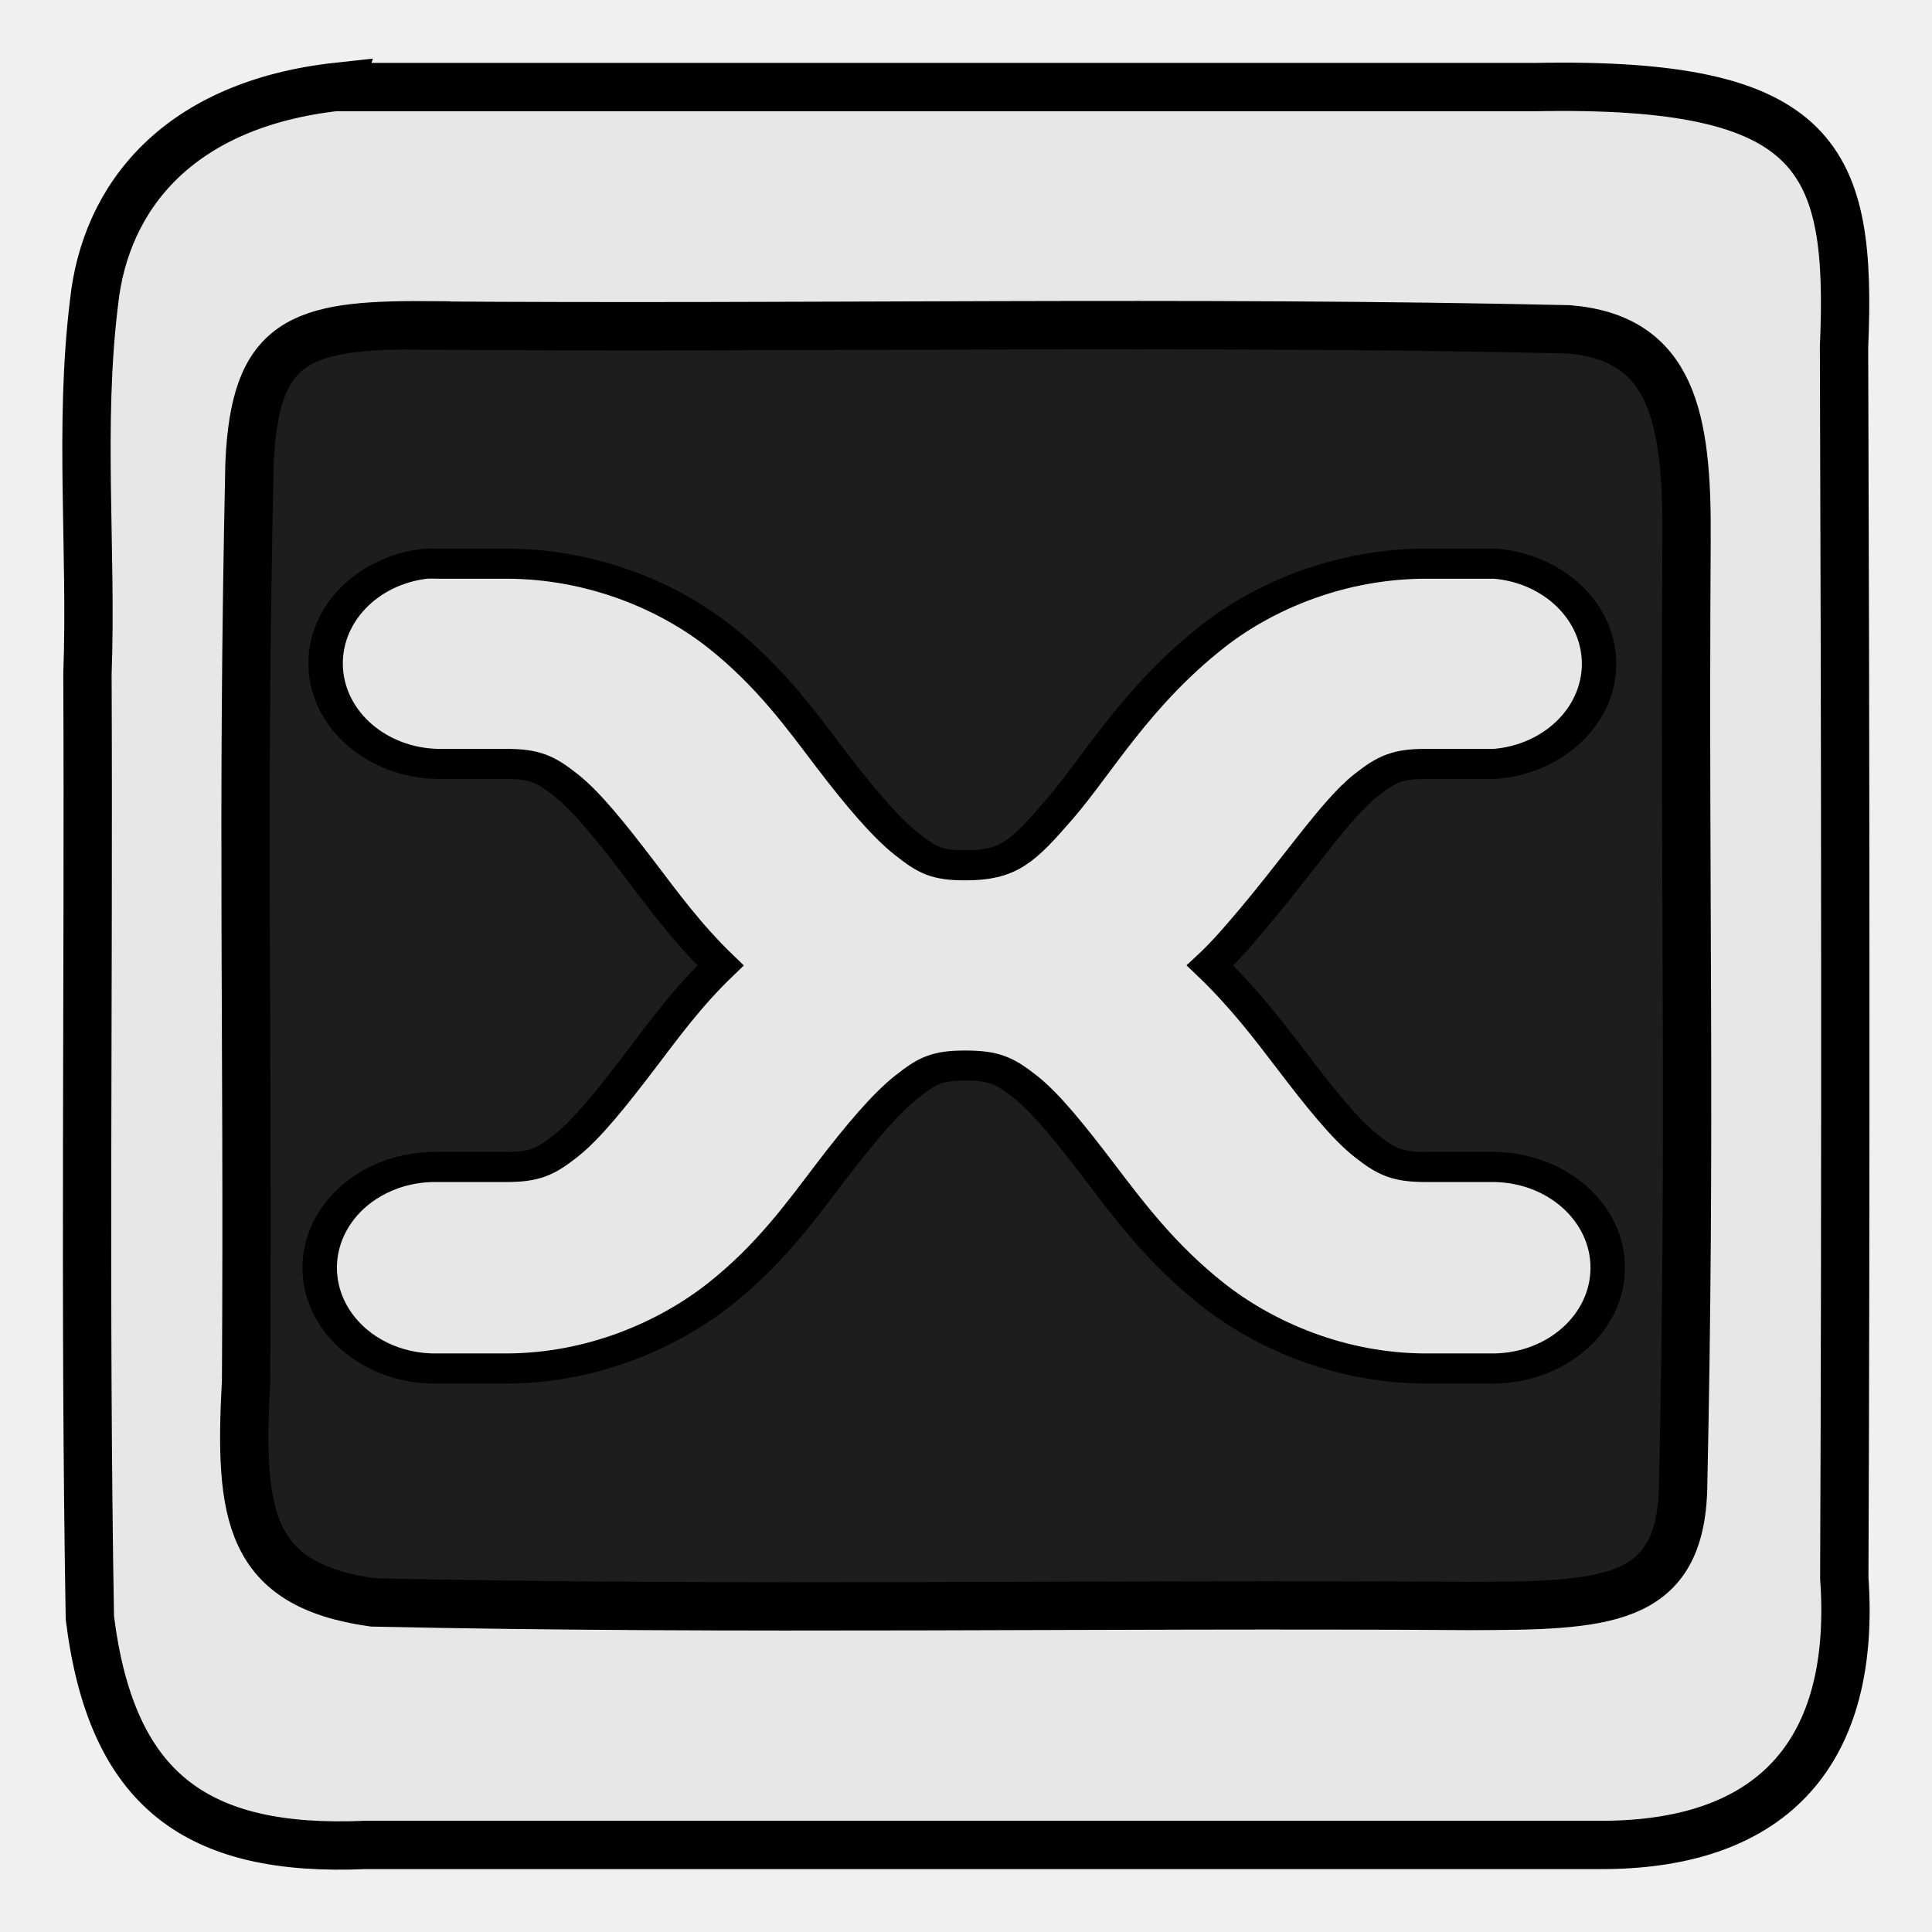
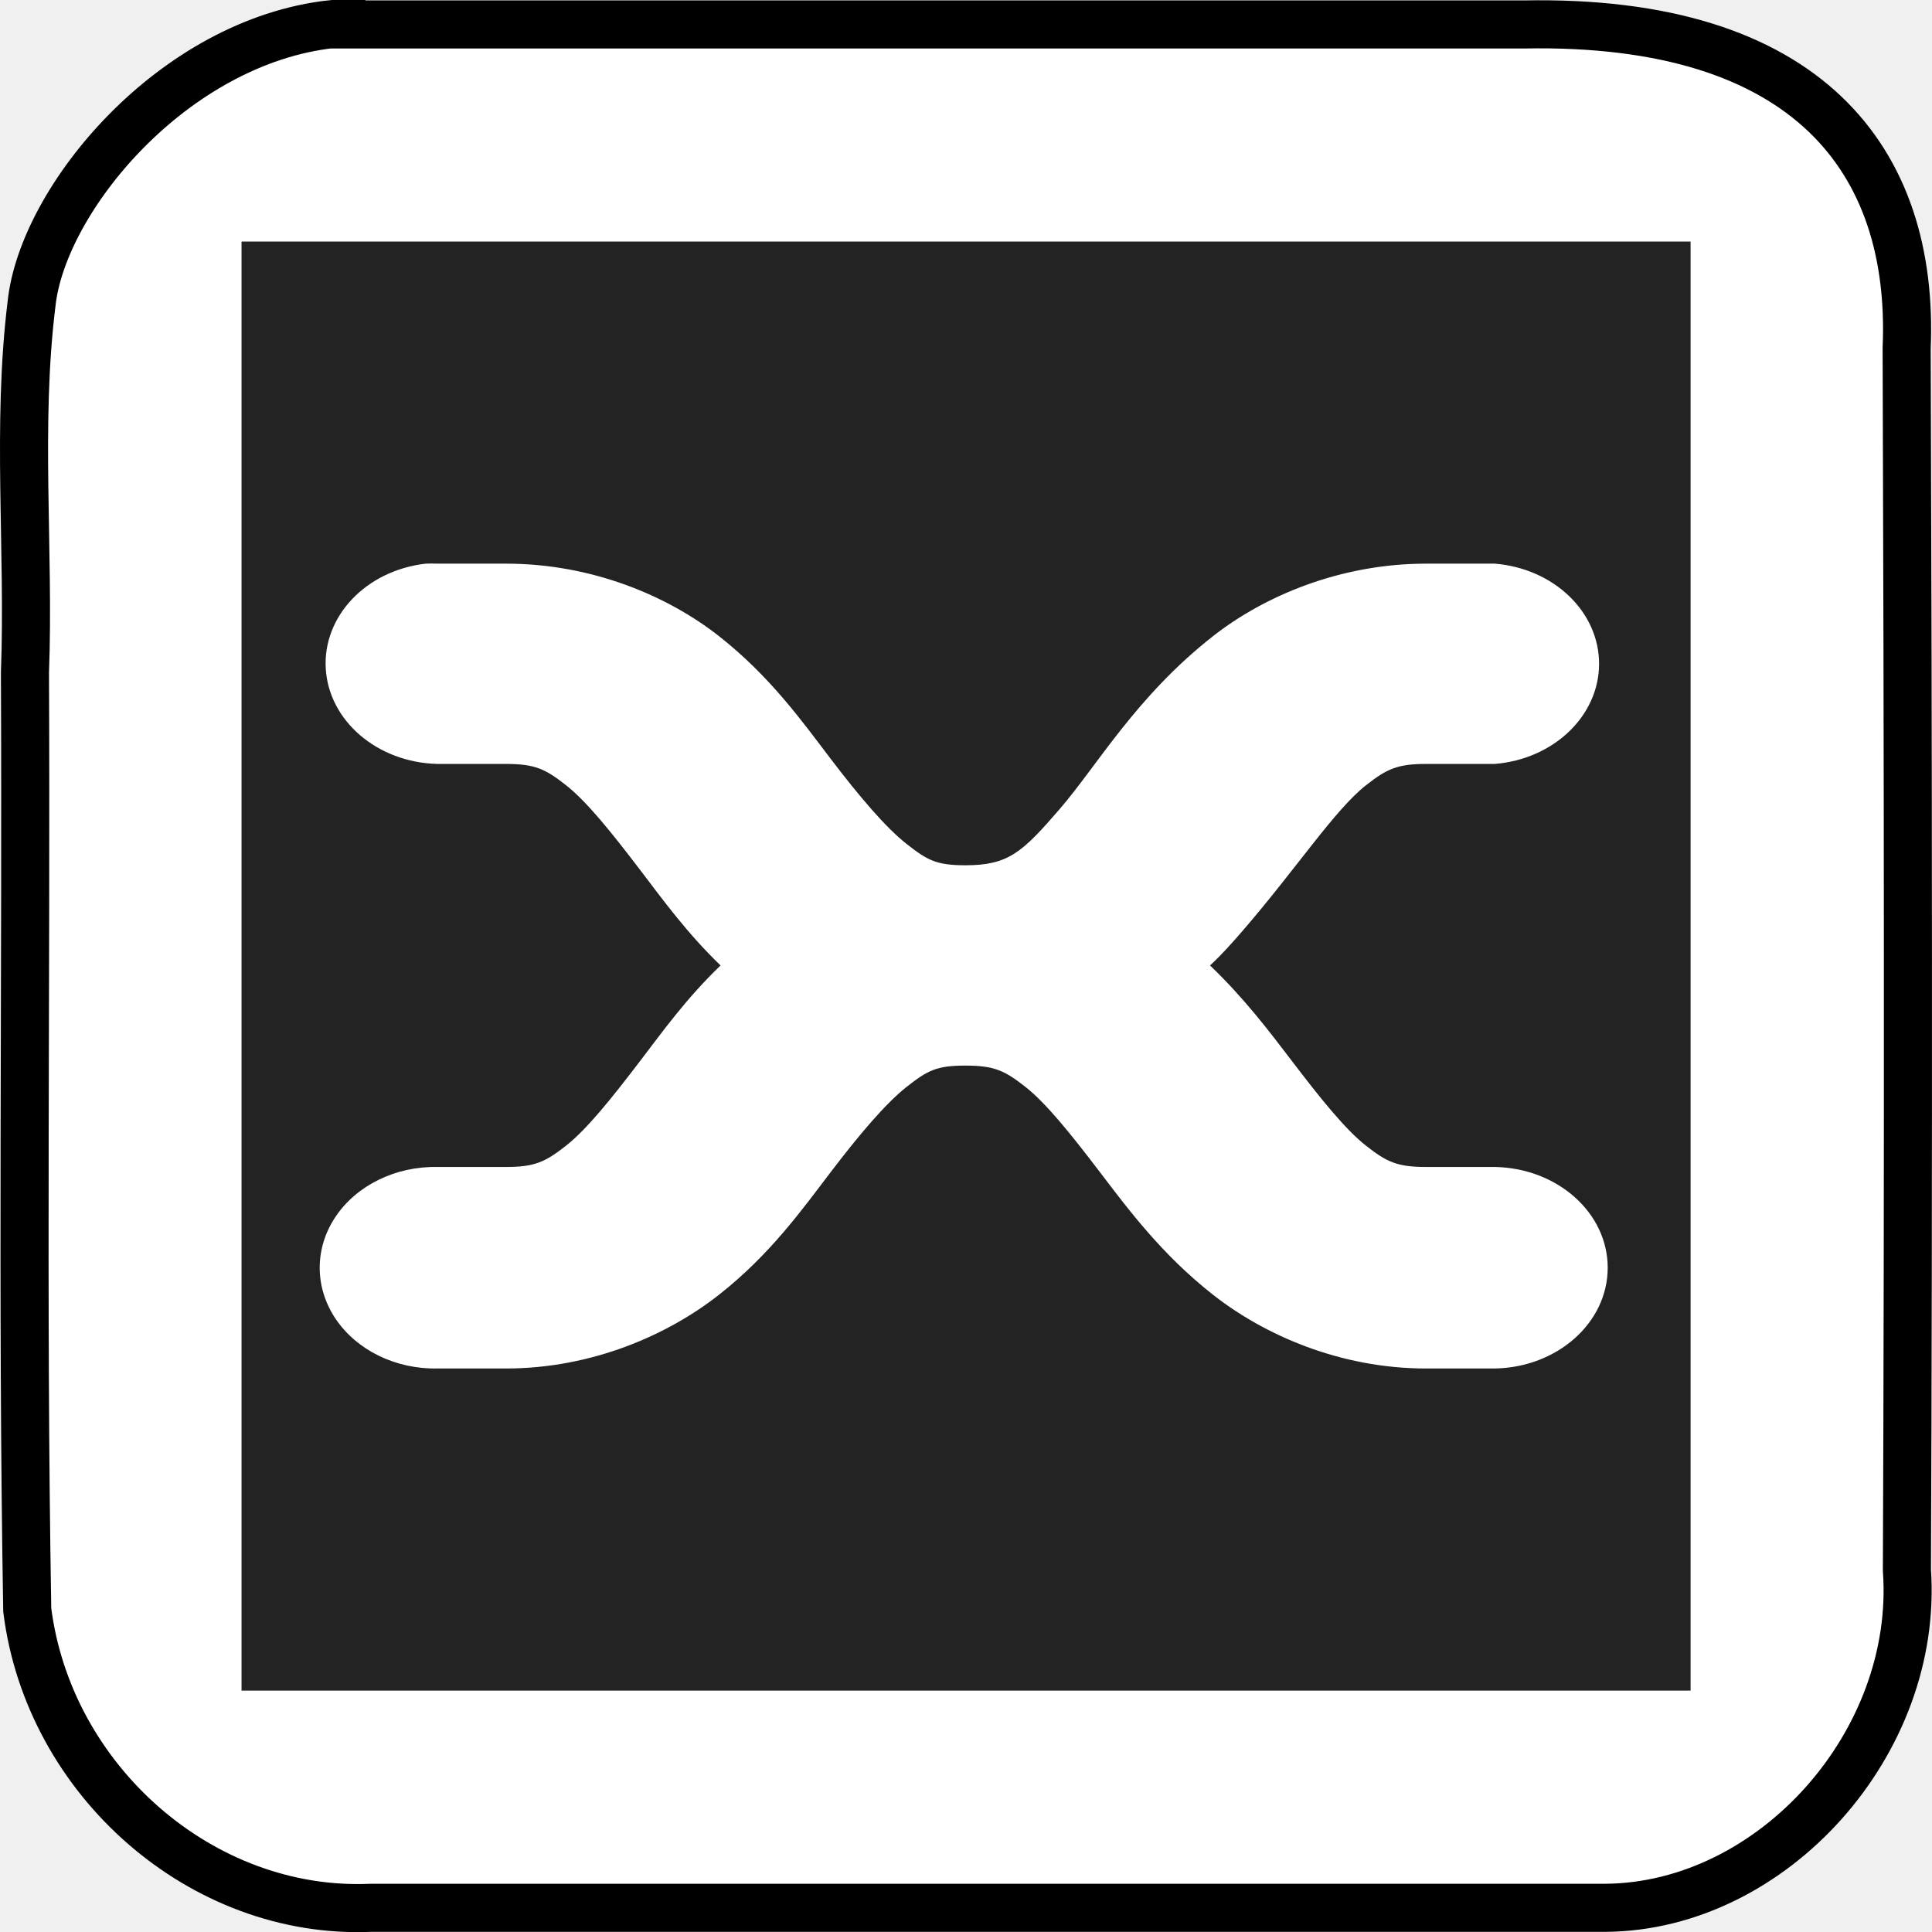
<svg xmlns="http://www.w3.org/2000/svg" xmlns:xlink="http://www.w3.org/1999/xlink" width="24" height="24" id="svg7782" version="1.1">
  <defs id="defs7784">
    <linearGradient id="linearGradient3823">
      <stop style="stop-color:#e7e7e7;stop-opacity:1;" offset="0" id="stop3825" />
      <stop style="stop-color:#c9c6c6;stop-opacity:1;" offset="1" id="stop3827" />
    </linearGradient>
    <radialGradient xlink:href="#linearGradient8757" id="radialGradient7018" gradientUnits="userSpaceOnUse" gradientTransform="matrix(1.005903,7.5993956e-8,-7.5993953e-8,1.005903,-1.502318,-1.708968)" cx="254.5" cy="289.5" fx="254.5" fy="289.5" r="157.5" />
    <linearGradient id="linearGradient8757">
      <stop id="stop8761" offset="0" style="stop-color:white;stop-opacity:0" />
      <stop style="stop-color:white;stop-opacity:0" offset="0.9" id="stop8767" />
      <stop id="stop8759" offset="1" style="stop-color:white;stop-opacity:1" />
    </linearGradient>
    <radialGradient xlink:href="#linearGradient3811" id="radialGradient7020" gradientUnits="userSpaceOnUse" gradientTransform="matrix(1,0,0,0.4364821,0,52.67068)" cx="-4.029" cy="93.468" fx="-4.029" fy="93.468" r="35.338" />
    <linearGradient id="linearGradient3811">
      <stop style="stop-color:#000000;stop-opacity:1;" offset="0" id="stop3813" />
      <stop style="stop-color:#000000;stop-opacity:0;" offset="1" id="stop3815" />
    </linearGradient>
    <radialGradient xlink:href="#linearGradient3688-166-749-5" id="radialGradient7022" gradientUnits="userSpaceOnUse" gradientTransform="matrix(2.003784,0,0,1.4,27.98813,-17.4)" cx="4.993" cy="43.5" fx="4.993" fy="43.5" r="2.5" />
    <linearGradient id="linearGradient3688-166-749-5">
      <stop id="stop2883-0" style="stop-color:#181818;stop-opacity:1" offset="0" />
      <stop id="stop2885-5" style="stop-color:#181818;stop-opacity:0" offset="1" />
    </linearGradient>
    <radialGradient xlink:href="#linearGradient3688-464-309-8" id="radialGradient7024" gradientUnits="userSpaceOnUse" gradientTransform="matrix(2.003784,0,0,1.4,-20.01187,-104.4)" cx="4.993" cy="43.5" fx="4.993" fy="43.5" r="2.5" />
    <linearGradient id="linearGradient3688-464-309-8">
      <stop id="stop2889-9" style="stop-color:#181818;stop-opacity:1" offset="0" />
      <stop id="stop2891-4" style="stop-color:#181818;stop-opacity:0" offset="1" />
    </linearGradient>
    <linearGradient xlink:href="#linearGradient3702-501-757-0" id="linearGradient7026" gradientUnits="userSpaceOnUse" x1="25.058" y1="47.028" x2="25.058" y2="39.999" />
    <linearGradient id="linearGradient3702-501-757-0">
      <stop id="stop2895-0" style="stop-color:#181818;stop-opacity:0" offset="0" />
      <stop id="stop2897-2" style="stop-color:#181818;stop-opacity:1" offset="0.5" />
      <stop id="stop2899-6" style="stop-color:#181818;stop-opacity:0" offset="1" />
    </linearGradient>
    <radialGradient xlink:href="#linearGradient8655" id="radialGradient7028" gradientUnits="userSpaceOnUse" gradientTransform="matrix(2.0282874e-7,24.39764,-25.80979,-4.4949761e-7,943.5457,458.5335)" cx="7.496" cy="8.45" fx="7.496" fy="8.45" r="20" />
    <linearGradient id="linearGradient8655">
      <stop id="stop8657" style="stop-color:#ac57ff;stop-opacity:1" offset="0" />
      <stop id="stop8659" style="stop-color:#f0431a;stop-opacity:1;" offset="1" />
    </linearGradient>
    <linearGradient xlink:href="#linearGradient3895-9-0-3-2-4" id="linearGradient7030" gradientUnits="userSpaceOnUse" gradientTransform="matrix(10.43977,0,0,10.43977,474.9034,588.35)" x1="13.209" y1="4.376" x2="13.209" y2="43.847" />
    <linearGradient id="linearGradient3895-9-0-3-2-4">
      <stop id="stop3897-0-5-7-0-3" style="stop-color:#911986;stop-opacity:1" offset="0" />
      <stop id="stop3899-8-7-06-7-9" style="stop-color:#ad1141;stop-opacity:1" offset="1" />
    </linearGradient>
    <radialGradient xlink:href="#linearGradient8265-821-176-38-919-66-249-7-7" id="radialGradient7032" gradientUnits="userSpaceOnUse" gradientTransform="matrix(0.8384691,0,0,0.8384691,41.1096,46.76318)" cx="254.5" cy="289.5" fx="254.5" fy="289.5" r="159" />
    <linearGradient id="linearGradient8265-821-176-38-919-66-249-7-7">
      <stop offset="0" style="stop-color:#ffffff;stop-opacity:1" id="stop2687-1-9" />
      <stop offset="1" style="stop-color:#ffffff;stop-opacity:0" id="stop2689-5-4" />
    </linearGradient>
    <radialGradient xlink:href="#linearGradient8661" id="radialGradient7034" gradientUnits="userSpaceOnUse" gradientTransform="matrix(-0.2030062,9.194389,-16.91851,-0.3735512,869.0484,-1104.844)" cx="7.496" cy="8.45" fx="7.496" fy="8.45" r="20" />
    <linearGradient id="linearGradient8661">
      <stop id="stop8663" offset="0" style="stop-color:#f90062;stop-opacity:1" />
      <stop id="stop8665" offset="1" style="stop-color:#ff418c;stop-opacity:0" />
    </linearGradient>
    <linearGradient xlink:href="#linearGradient3924" id="linearGradient7036" gradientUnits="userSpaceOnUse" gradientTransform="matrix(10.02065,0,0,10.02065,484.9621,598.4088)" x1="24" y1="5" x2="24" y2="43" />
    <linearGradient id="linearGradient3924">
      <stop id="stop3926" style="stop-color:#ffffff;stop-opacity:1;" offset="0" />
      <stop offset="0.063" style="stop-color:#ffffff;stop-opacity:0.235;" id="stop3928" />
      <stop id="stop3930" style="stop-color:#ffffff;stop-opacity:0.157;" offset="0.951" />
      <stop id="stop3932" style="stop-color:#ffffff;stop-opacity:0.392;" offset="1" />
    </linearGradient>
    <radialGradient xlink:href="#linearGradient8775" id="radialGradient7038" gradientUnits="userSpaceOnUse" gradientTransform="matrix(1.053736,0,0,1.041779,-13.67583,-12.09512)" cx="254.5" cy="289.5" fx="254.5" fy="289.5" r="157.5" />
    <linearGradient id="linearGradient8775">
      <stop style="stop-color:white;stop-opacity:0" offset="0" id="stop8777" />
      <stop id="stop7191" offset="0.511" style="stop-color:white;stop-opacity:0;" />
      <stop id="stop8779" offset="0.851" style="stop-color:white;stop-opacity:0" />
      <stop style="stop-color:white;stop-opacity:1" offset="1" id="stop8781" />
    </linearGradient>
    <linearGradient xlink:href="#linearGradient8265-821-176-38-919-66-249-7-7" id="linearGradient7040" gradientUnits="userSpaceOnUse" gradientTransform="matrix(8.4234,0,0,13.19931,522.3497,569.6881)" x1="16.626" y1="15.298" x2="20.055" y2="24.628" />
    <linearGradient id="linearGradient7479">
      <stop offset="0" style="stop-color:#ffffff;stop-opacity:1" id="stop7481" />
      <stop offset="1" style="stop-color:#ffffff;stop-opacity:0" id="stop7483" />
    </linearGradient>
    <linearGradient y2="24.628" x2="20.055" y1="15.298" x1="16.626" gradientTransform="matrix(8.4234,0,0,13.19931,522.3497,569.6881)" gradientUnits="userSpaceOnUse" id="linearGradient7508" xlink:href="#linearGradient8265-821-176-38-919-66-249-7-7" />
    <radialGradient xlink:href="#linearGradient8757" id="radialGradient8112" gradientUnits="userSpaceOnUse" gradientTransform="matrix(1.005903,7.5993956e-8,-7.5993953e-8,1.005903,-1.502318,-1.708968)" cx="254.5" cy="289.5" fx="254.5" fy="289.5" r="157.5" />
    <radialGradient xlink:href="#linearGradient3811" id="radialGradient8114" gradientUnits="userSpaceOnUse" gradientTransform="matrix(1,0,0,0.4364821,0,52.67068)" cx="-4.029" cy="93.468" fx="-4.029" fy="93.468" r="35.338" />
    <radialGradient xlink:href="#linearGradient3688-166-749-5" id="radialGradient8116" gradientUnits="userSpaceOnUse" gradientTransform="matrix(2.003784,0,0,1.4,27.98813,-17.4)" cx="4.993" cy="43.5" fx="4.993" fy="43.5" r="2.5" />
    <radialGradient xlink:href="#linearGradient3688-464-309-8" id="radialGradient8118" gradientUnits="userSpaceOnUse" gradientTransform="matrix(2.003784,0,0,1.4,-20.01187,-104.4)" cx="4.993" cy="43.5" fx="4.993" fy="43.5" r="2.5" />
    <linearGradient xlink:href="#linearGradient3702-501-757-0" id="linearGradient8120" gradientUnits="userSpaceOnUse" x1="25.058" y1="47.028" x2="25.058" y2="39.999" />
    <radialGradient xlink:href="#linearGradient8655" id="radialGradient8122" gradientUnits="userSpaceOnUse" gradientTransform="matrix(2.0282874e-7,24.39764,-25.80979,-4.4949761e-7,943.5457,458.5335)" cx="7.496" cy="8.45" fx="7.496" fy="8.45" r="20" />
    <linearGradient xlink:href="#linearGradient3895-9-0-3-2-4" id="linearGradient8124" gradientUnits="userSpaceOnUse" gradientTransform="matrix(10.43977,0,0,10.43977,474.9034,588.35)" x1="13.209" y1="4.376" x2="13.209" y2="43.847" />
    <radialGradient xlink:href="#linearGradient8265-821-176-38-919-66-249-7-7" id="radialGradient8126" gradientUnits="userSpaceOnUse" gradientTransform="matrix(0.8384691,0,0,0.8384691,41.1096,46.76318)" cx="254.5" cy="289.5" fx="254.5" fy="289.5" r="159" />
    <radialGradient xlink:href="#linearGradient8661" id="radialGradient8128" gradientUnits="userSpaceOnUse" gradientTransform="matrix(-0.2030062,9.194389,-16.91851,-0.3735512,869.0484,-1104.844)" cx="7.496" cy="8.45" fx="7.496" fy="8.45" r="20" />
    <linearGradient xlink:href="#linearGradient3924" id="linearGradient8130" gradientUnits="userSpaceOnUse" gradientTransform="matrix(10.02065,0,0,10.02065,484.9621,598.4088)" x1="24" y1="5" x2="24" y2="43" />
    <radialGradient xlink:href="#linearGradient8775" id="radialGradient8132" gradientUnits="userSpaceOnUse" gradientTransform="matrix(1.053736,0,0,1.041779,-13.67583,-12.09512)" cx="254.5" cy="289.5" fx="254.5" fy="289.5" r="157.5" />
    <linearGradient xlink:href="#linearGradient8265-821-176-38-919-66-249-7-7" id="linearGradient8134" gradientUnits="userSpaceOnUse" gradientTransform="matrix(8.4234,0,0,13.19931,522.3497,569.6881)" x1="16.626" y1="15.298" x2="20.055" y2="24.628" />
  </defs>
  <g id="layer1" transform="translate(0,-1028.362)">
    <g id="g3829" transform="matrix(1.571428,0,0,1.57143,-0.5714282,-600.7796)" style="fill:#ffffff;fill-opacity:1;stroke:none">
-       <rect style="fill:#1d1d1d;fill-opacity:1;fill-rule:nonzero;stroke:none;stroke-width:0.15;stroke-miterlimit:4;stroke-opacity:1;stroke-dasharray:none" id="rect3822" width="19.169" height="18.61" x="2.593" y="3" transform="matrix(0.6363638,0,0,0.6363631,0.3636362,1036.726)" />
-       <path style="fill:#e7e7e7;fill-opacity:1;stroke:#000000;stroke-width:0.382;stroke-miterlimit:4;stroke-opacity:1;stroke-dasharray:none" d="m 3.036,1037.411 c -1.263,0.138 -1.84,0.87 -1.929,1.706 -0.12,0.972 -0.016,1.958 -0.052,2.935 0.011,2.487 -0.024,4.978 0.019,7.463 0.17,1.358 0.835,1.854 2.179,1.795 3.183,0 6.621,0 9.804,0 1.324,-0.012 1.983,-0.736 1.886,-2.111 0.013,-3.124 0.009,-6.605 -0.002,-9.729 0.064,-1.491 -0.186,-2.1 -2.445,-2.056 -3.153,0 -6.314,0 -9.461,0 z m 0.696,1.888 c 3.011,0.023 6.025,-0.038 9.034,0.03 0.815,0.069 0.938,0.692 0.93,1.668 -0.018,2.933 0.036,4.597 -0.028,7.528 -0.04,0.874 -0.622,0.895 -1.694,0.896 -2.888,-0.02 -5.778,0.035 -8.664,-0.028 -0.983,-0.139 -1.059,-0.687 -1.001,-1.753 0.017,-2.883 -0.035,-4.37 0.027,-7.252 0.043,-0.974 0.394,-1.098 1.396,-1.091 z" id="rect8784" />
-       <g transform="matrix(0.3620203,0,0,0.316648,-0.8638389,718.3628)" style="fill:#e7e7e7;fill-opacity:1;stroke:#000000;stroke-width:0.752;stroke-miterlimit:4;stroke-opacity:1;stroke-dasharray:none" id="g3830">
-         <path transform="translate(0,1004.362)" id="path6940" d="m 12.688,15.125 a 2.511,2.511 0 0 0 0.25,5 l 1.5,0 c 0.628,0 0.858,0.122 1.312,0.531 0.455,0.409 0.997,1.183 1.625,2.125 0.484,0.726 1.021,1.573 1.75,2.375 -0.736,0.807 -1.263,1.645 -1.75,2.375 -0.628,0.942 -1.17,1.716 -1.625,2.125 -0.455,0.409 -0.685,0.531 -1.312,0.531 l -1.5,0 a 2.516,2.516 0 1 0 0,5.031 l 1.5,0 c 1.883,0 3.542,-0.841 4.656,-1.844 1.115,-1.003 1.81,-2.121 2.438,-3.062 0.628,-0.942 1.202,-1.716 1.656,-2.125 0.455,-0.409 0.653,-0.531 1.281,-0.531 0.628,0 0.858,0.122 1.312,0.531 0.455,0.409 0.997,1.183 1.625,2.125 0.628,0.942 1.354,2.059 2.469,3.062 1.115,1.003 2.773,1.844 4.656,1.844 l 1.5,0 a 2.516,2.516 0 0 0 0,-5.031 l -1.5,0 c -0.628,0 -0.858,-0.122 -1.312,-0.531 -0.455,-0.409 -0.997,-1.183 -1.625,-2.125 -0.49,-0.734 -1.039,-1.564 -1.781,-2.375 0.274,-0.29 0.503,-0.589 0.719,-0.875 1.183,-1.567 2.006,-3.013 2.688,-3.625 0.453,-0.407 0.686,-0.531 1.312,-0.531 l 1.5,0 a 2.511,2.511 0 0 0 0,-5 l -1.5,0 c -1.879,0 -3.542,0.812 -4.656,1.812 -1.676,1.505 -2.525,3.228 -3.344,4.312 -0.819,1.084 -1.12,1.406 -2.062,1.406 -0.628,0 -0.827,-0.122 -1.281,-0.531 C 22.733,21.716 22.159,20.942 21.531,20 20.904,19.058 20.208,17.941 19.094,16.938 17.979,15.934 16.321,15.125 14.438,15.125 l -1.5,0 a 2.511,2.511 0 0 0 -0.25,0 z" style="font-size:medium;font-style:normal;font-variant:normal;font-weight:normal;font-stretch:normal;text-indent:0;text-align:start;text-decoration:none;line-height:normal;letter-spacing:normal;word-spacing:normal;text-transform:none;direction:ltr;block-progression:tb;writing-mode:lr-tb;text-anchor:start;baseline-shift:baseline;color:#000000;fill:#e7e7e7;fill-opacity:1;stroke:#000000;stroke-width:0.752;stroke-miterlimit:4;stroke-opacity:1;stroke-dasharray:none;marker:none;visibility:visible;display:inline;overflow:visible;enable-background:accumulate;font-family:Sans;-inkscape-font-specification:Sans" />
+       <path style="fill:#ffffff;fill-opacity:1;stroke:#000000;stroke-width:0.38;stroke-miterlimit:4;stroke-opacity:1;stroke-dasharray:none" d="m 2.989,1036.916 c -1.257,0.137 -2.288,1.381 -2.376,2.211 -0.119,0.965 -0.016,1.944 -0.052,2.915 0.011,2.47 -0.024,4.942 0.018,7.41 0.169,1.348 1.378,2.414 2.717,2.355 3.17,0 6.593,0 9.763,0 1.318,-0.012 2.476,-1.303 2.379,-2.669 0.013,-3.102 0.009,-6.558 -0.002,-9.66 0.063,-1.481 -0.778,-2.603 -3.027,-2.559 -3.139,0 -6.287,0 -9.421,0 z" id="rect8784" />
+       <rect style="fill:#232323;fill-opacity:1;fill-rule:nonzero;stroke:none;stroke-width:0.064;stroke-miterlimit:4;stroke-dasharray:none" id="rect3822" width="11.455" height="11.455" x="2.273" y="1038.635" />
+       <g transform="matrix(0.3620203,0,0,0.316648,-0.8638388,718.3628)" style="fill:#ffffff;fill-opacity:1;stroke:none" id="g3830">
+         <path transform="translate(0,1004.362)" id="path6940" d="m 12.688,15.125 a 2.511,2.511 0 0 0 0.25,5 l 1.5,0 c 0.628,0 0.858,0.122 1.312,0.531 0.455,0.409 0.997,1.183 1.625,2.125 0.484,0.726 1.021,1.573 1.75,2.375 -0.736,0.807 -1.263,1.645 -1.75,2.375 -0.628,0.942 -1.17,1.716 -1.625,2.125 -0.455,0.409 -0.685,0.531 -1.312,0.531 l -1.5,0 a 2.516,2.516 0 1 0 0,5.031 l 1.5,0 c 1.883,0 3.542,-0.841 4.656,-1.844 1.115,-1.003 1.81,-2.121 2.438,-3.062 0.628,-0.942 1.202,-1.716 1.656,-2.125 0.455,-0.409 0.653,-0.531 1.281,-0.531 0.628,0 0.858,0.122 1.312,0.531 0.455,0.409 0.997,1.183 1.625,2.125 0.628,0.942 1.354,2.059 2.469,3.062 1.115,1.003 2.773,1.844 4.656,1.844 l 1.5,0 a 2.516,2.516 0 0 0 0,-5.031 l -1.5,0 c -0.628,0 -0.858,-0.122 -1.312,-0.531 -0.455,-0.409 -0.997,-1.183 -1.625,-2.125 -0.49,-0.734 -1.039,-1.564 -1.781,-2.375 0.274,-0.29 0.503,-0.589 0.719,-0.875 1.183,-1.567 2.006,-3.013 2.688,-3.625 0.453,-0.407 0.686,-0.531 1.312,-0.531 l 1.5,0 a 2.511,2.511 0 0 0 0,-5 l -1.5,0 c -1.879,0 -3.542,0.812 -4.656,1.812 -1.676,1.505 -2.525,3.228 -3.344,4.312 -0.819,1.084 -1.12,1.406 -2.062,1.406 -0.628,0 -0.827,-0.122 -1.281,-0.531 C 22.733,21.716 22.159,20.942 21.531,20 20.904,19.058 20.208,17.941 19.094,16.938 17.979,15.934 16.321,15.125 14.438,15.125 l -1.5,0 a 2.511,2.511 0 0 0 -0.25,0 z" style="font-size:medium;font-style:normal;font-variant:normal;font-weight:normal;font-stretch:normal;text-indent:0;text-align:start;text-decoration:none;line-height:normal;letter-spacing:normal;word-spacing:normal;text-transform:none;direction:ltr;block-progression:tb;writing-mode:lr-tb;text-anchor:start;baseline-shift:baseline;color:#000000;fill:#ffffff;fill-opacity:1;stroke:none;stroke-width:0.752;marker:none;visibility:visible;display:inline;overflow:visible;enable-background:accumulate;font-family:Sans;-inkscape-font-specification:Sans" />
      </g>
    </g>
  </g>
</svg>
